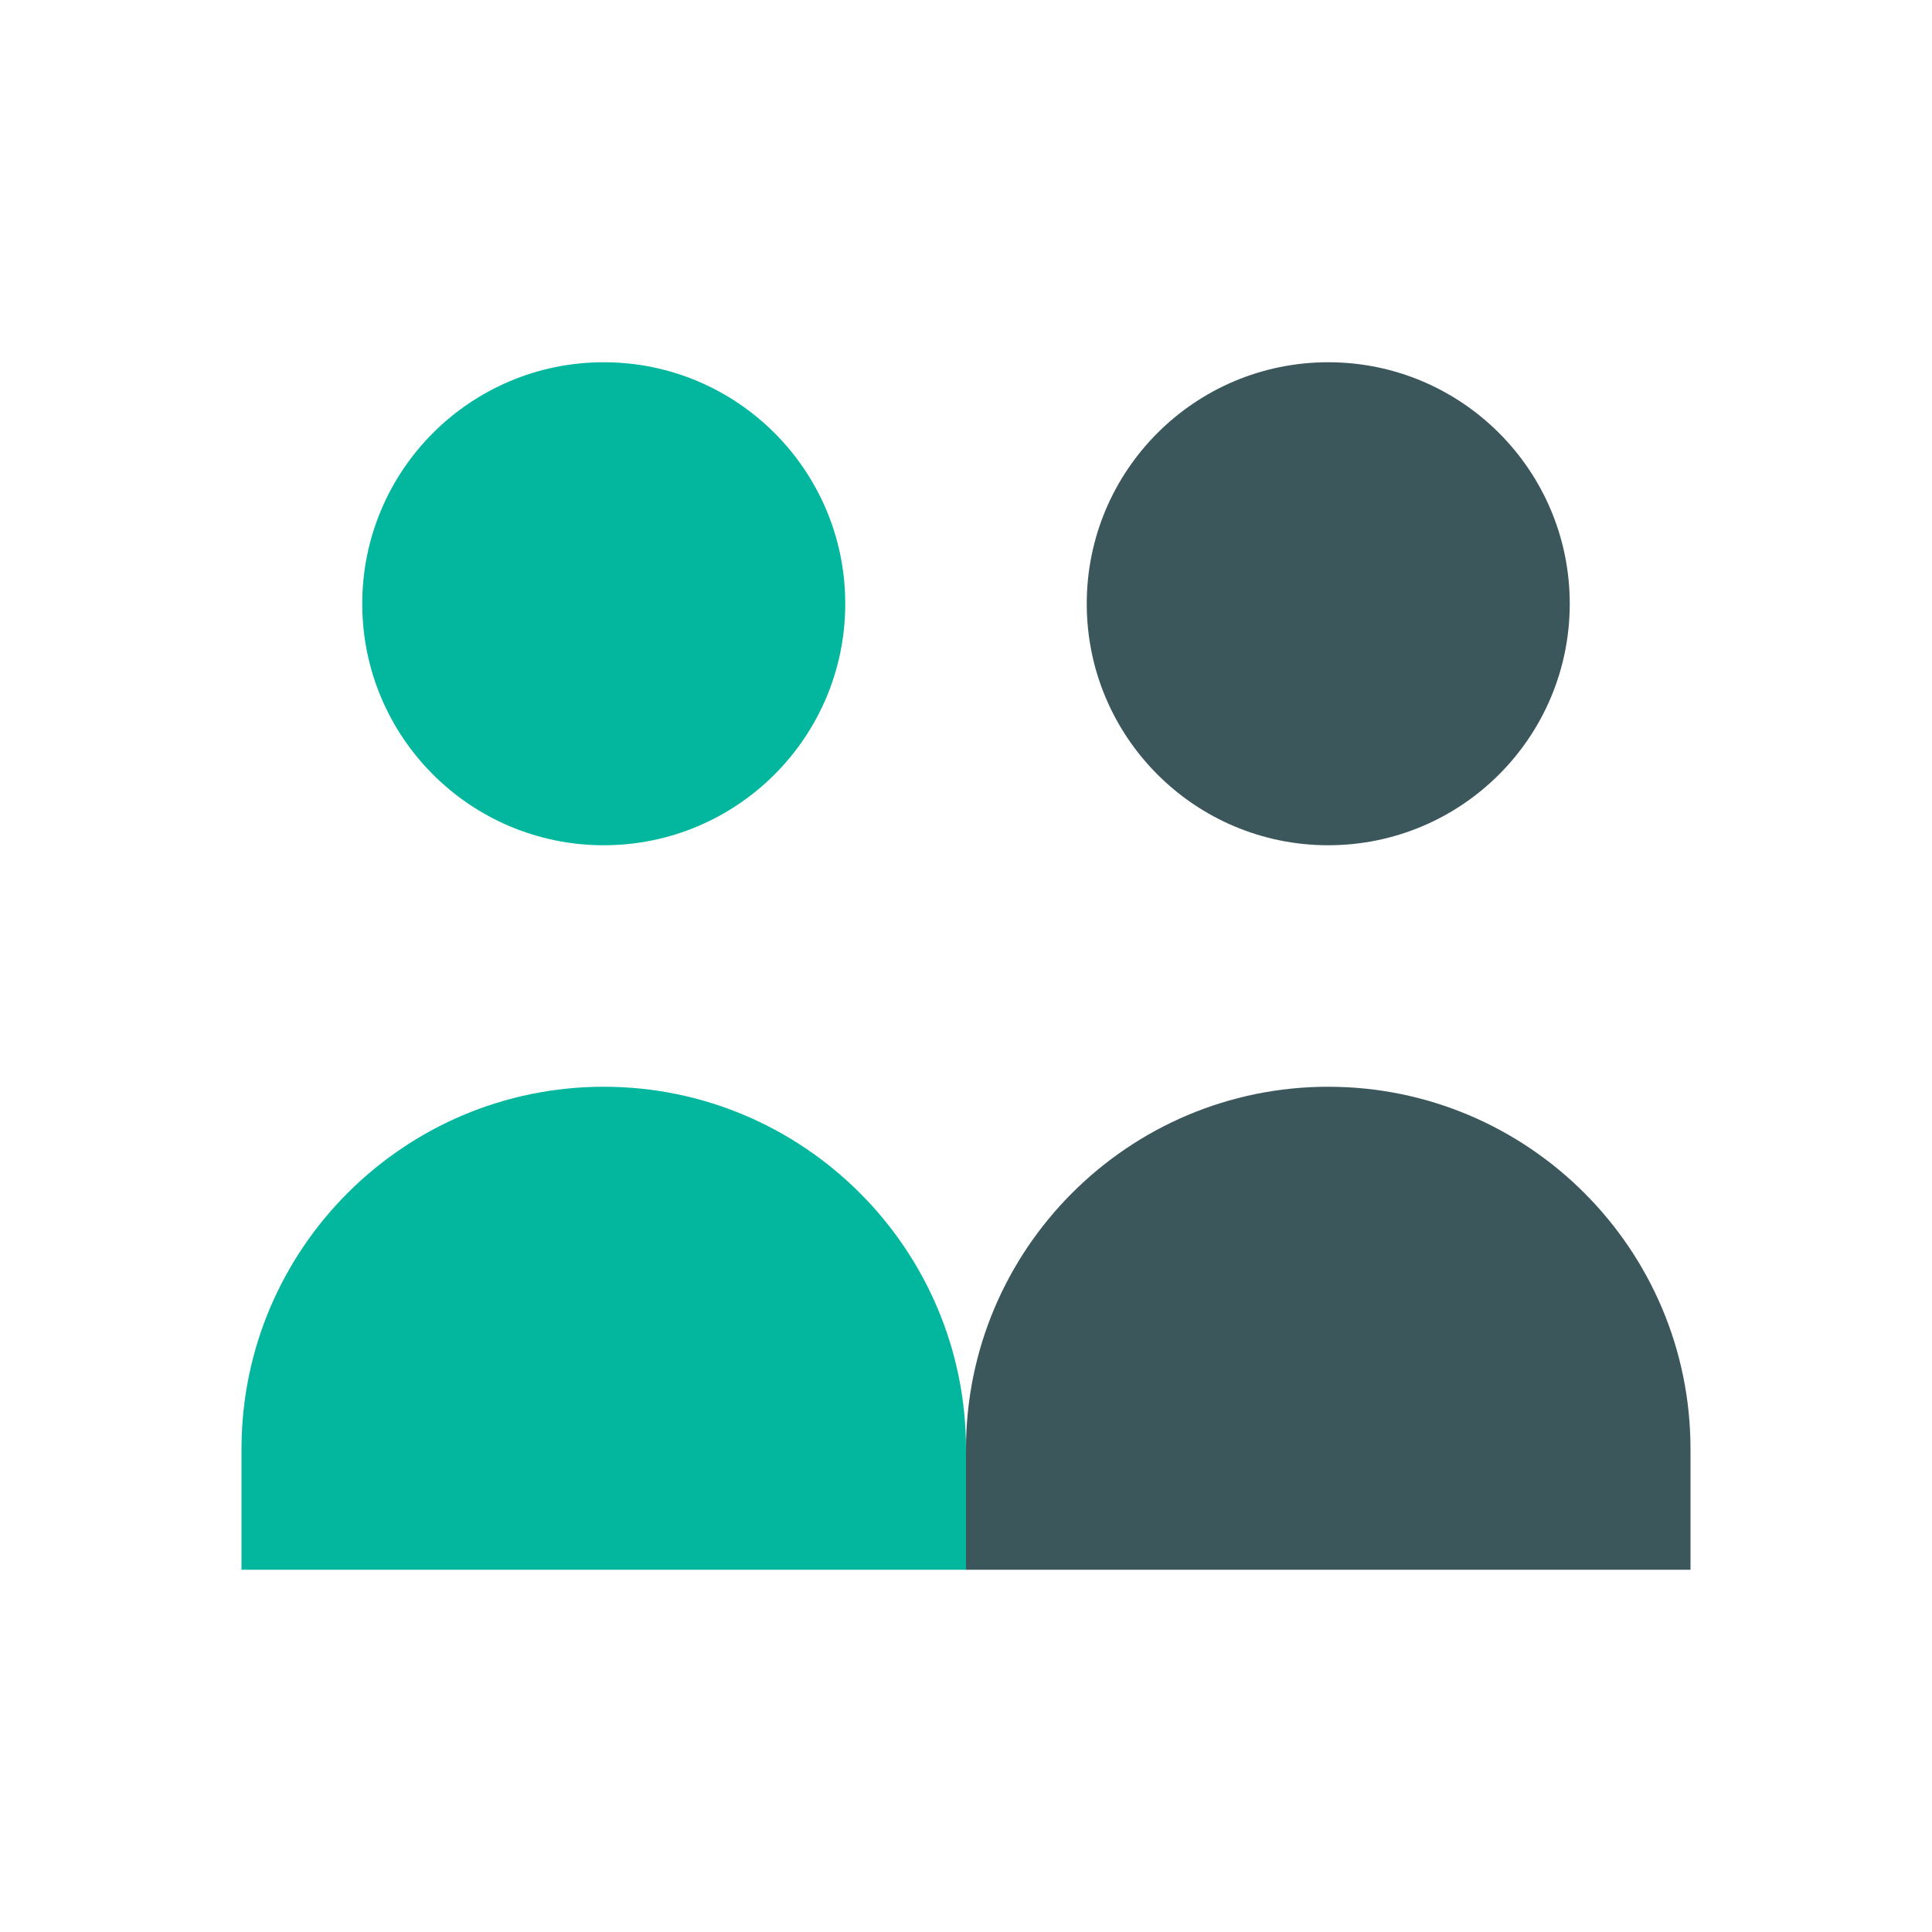
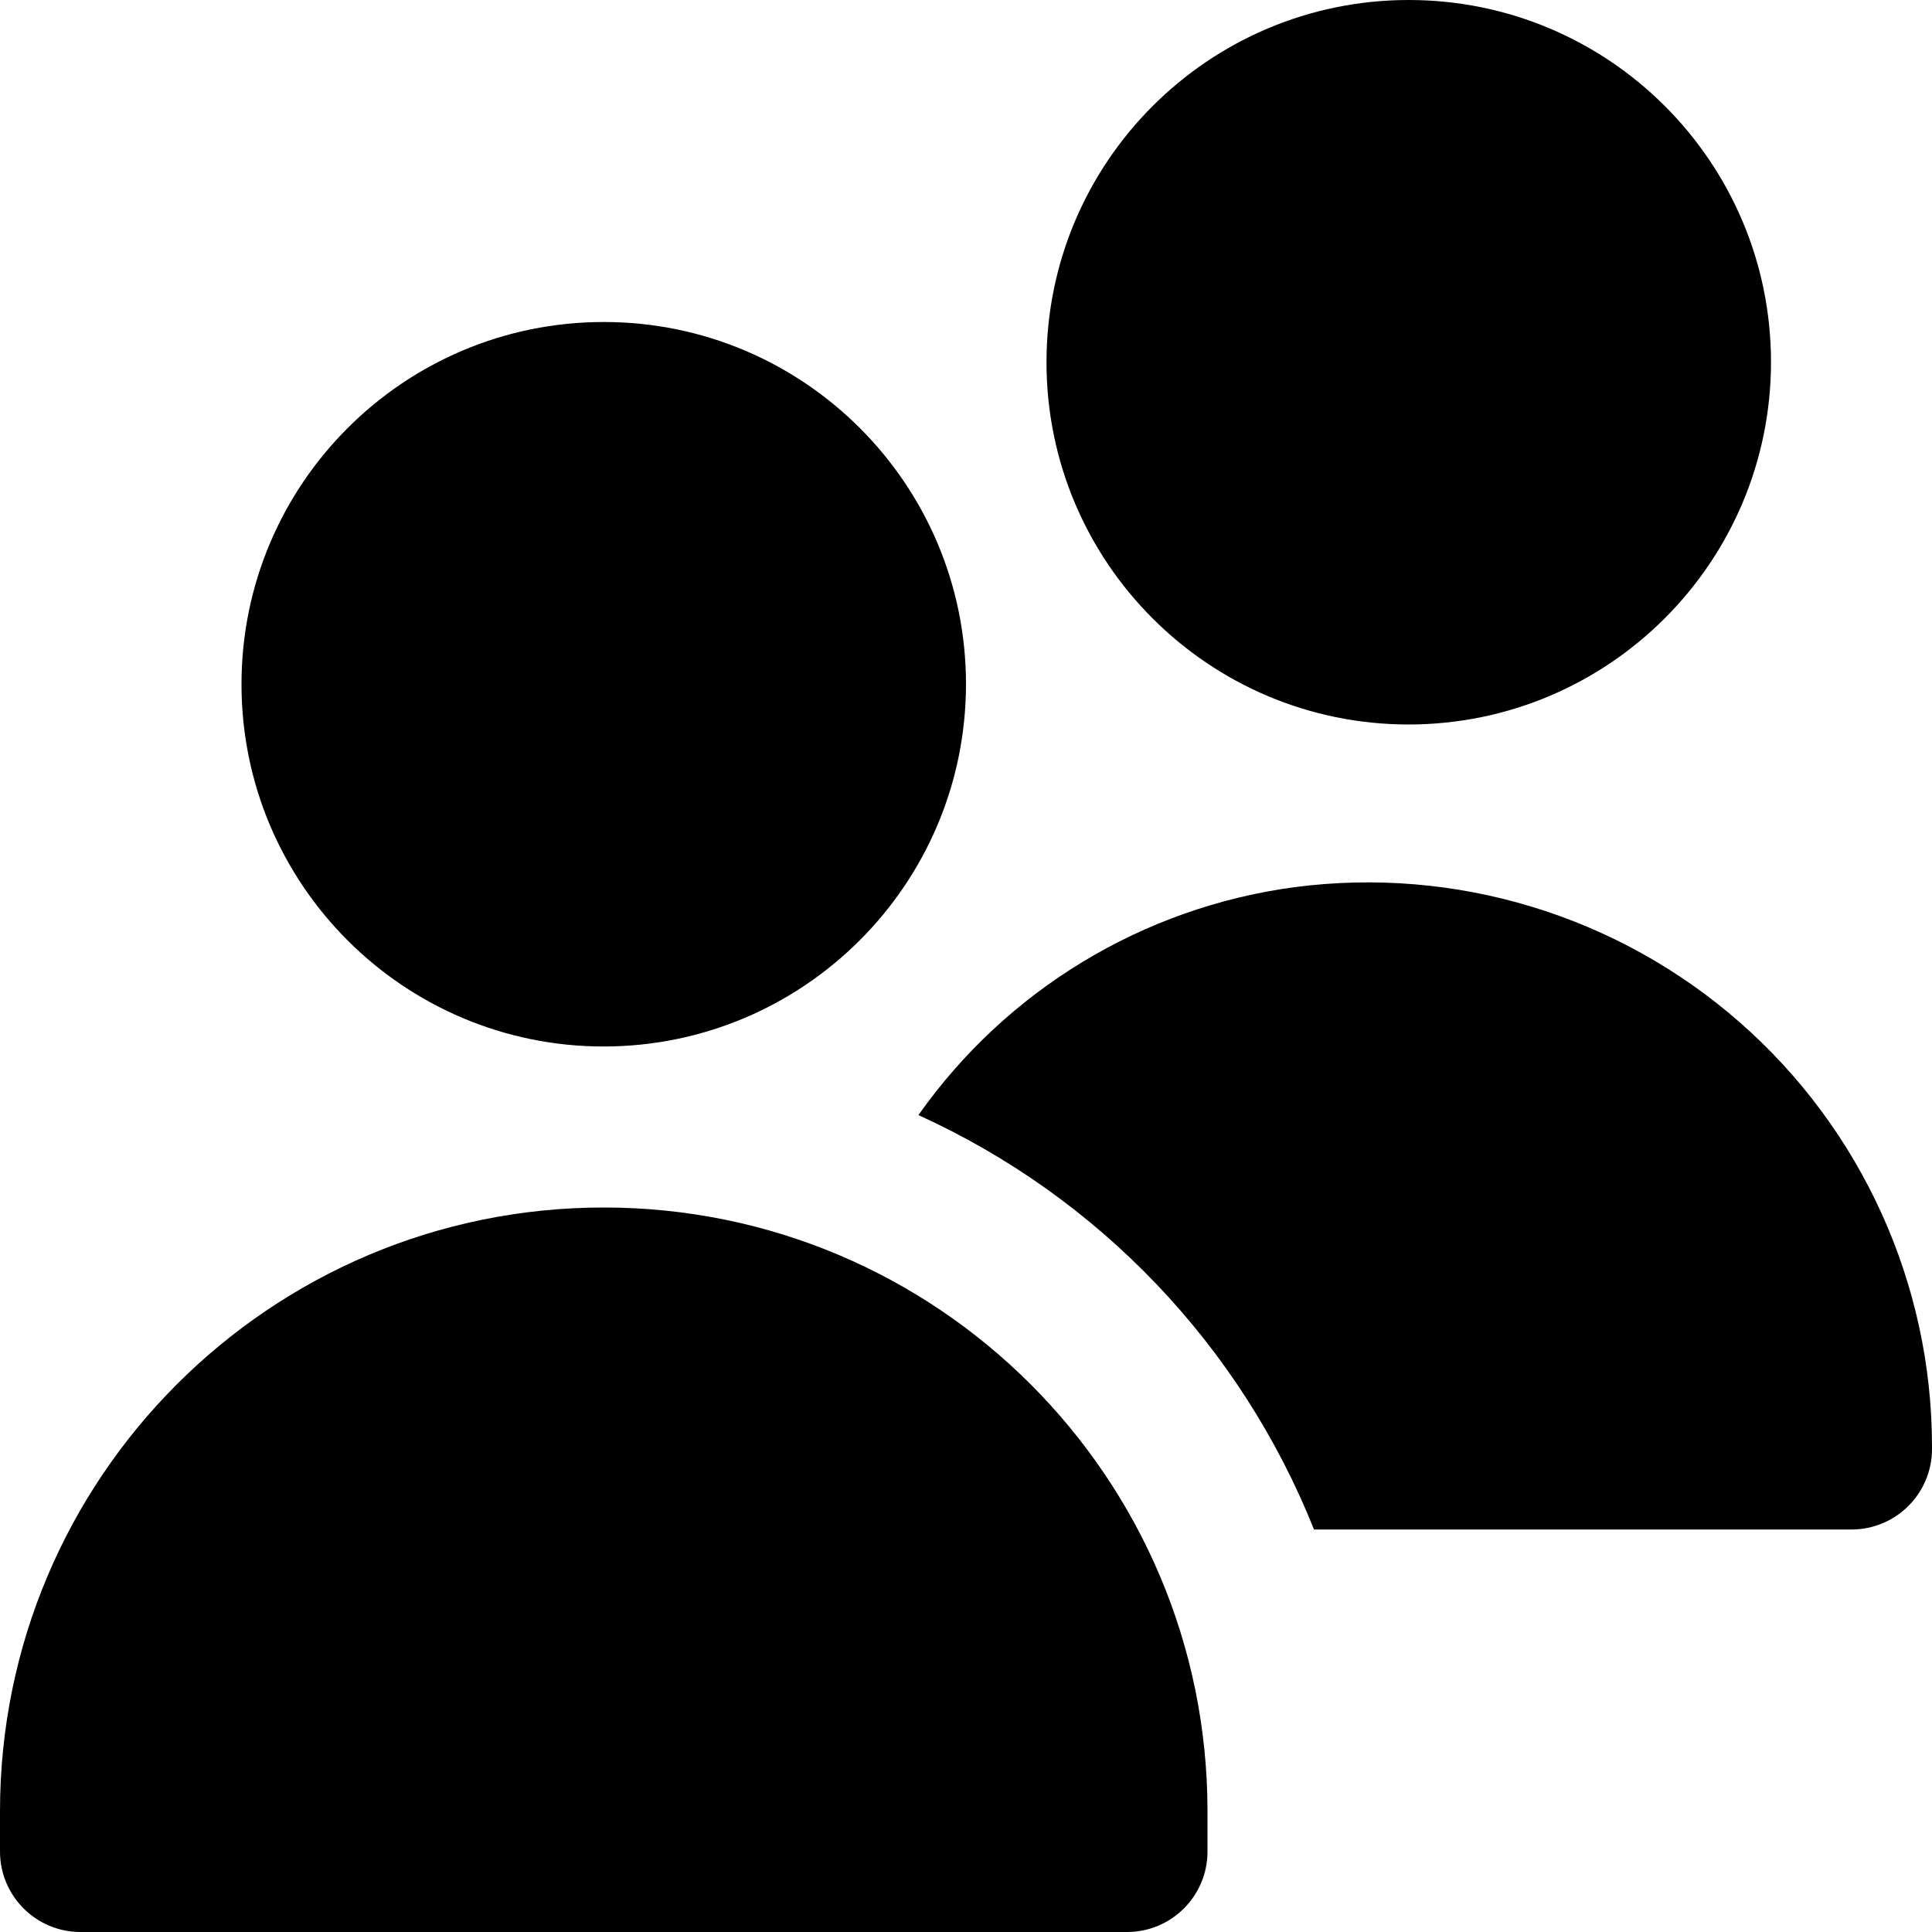
- <svg xmlns="http://www.w3.org/2000/svg" width="32" height="32" viewBox="0 0 32 32" fill="none">
-   <circle cx="10" cy="10" r="4" fill="#03B79E" />
-   <path d="M4 24c0-3.31 2.69-6 6-6s6 2.69 6 6v2H4v-2z" fill="#03B79E" />
-   <circle cx="22" cy="10" r="4" fill="#3B575B" />
-   <path d="M16 24c0-3.31 2.69-6 6-6s6 2.69 6 6v2H16v-2z" fill="#3B575B" />
+ <svg xmlns="http://www.w3.org/2000/svg" id="Layer_1" height="512" viewBox="0 0 24 24" width="512" fill="#000" data-name="Layer 1">
+   <path d="m7.5 13a4.5 4.5 0 1 1 4.5-4.5 4.505 4.505 0 0 1 -4.5 4.5zm6.5 11h-13a1 1 0 0 1 -1-1v-.5a7.5 7.5 0 0 1 15 0v.5a1 1 0 0 1 -1 1zm3.5-15a4.5 4.5 0 1 1 4.5-4.5 4.505 4.505 0 0 1 -4.5 4.5zm-1.421 2.021a6.825 6.825 0 0 0 -4.67 2.831 9.537 9.537 0 0 1 4.914 5.148h6.677a1 1 0 0 0 1-1v-.038a7.008 7.008 0 0 0 -7.921-6.941z" />
</svg>
